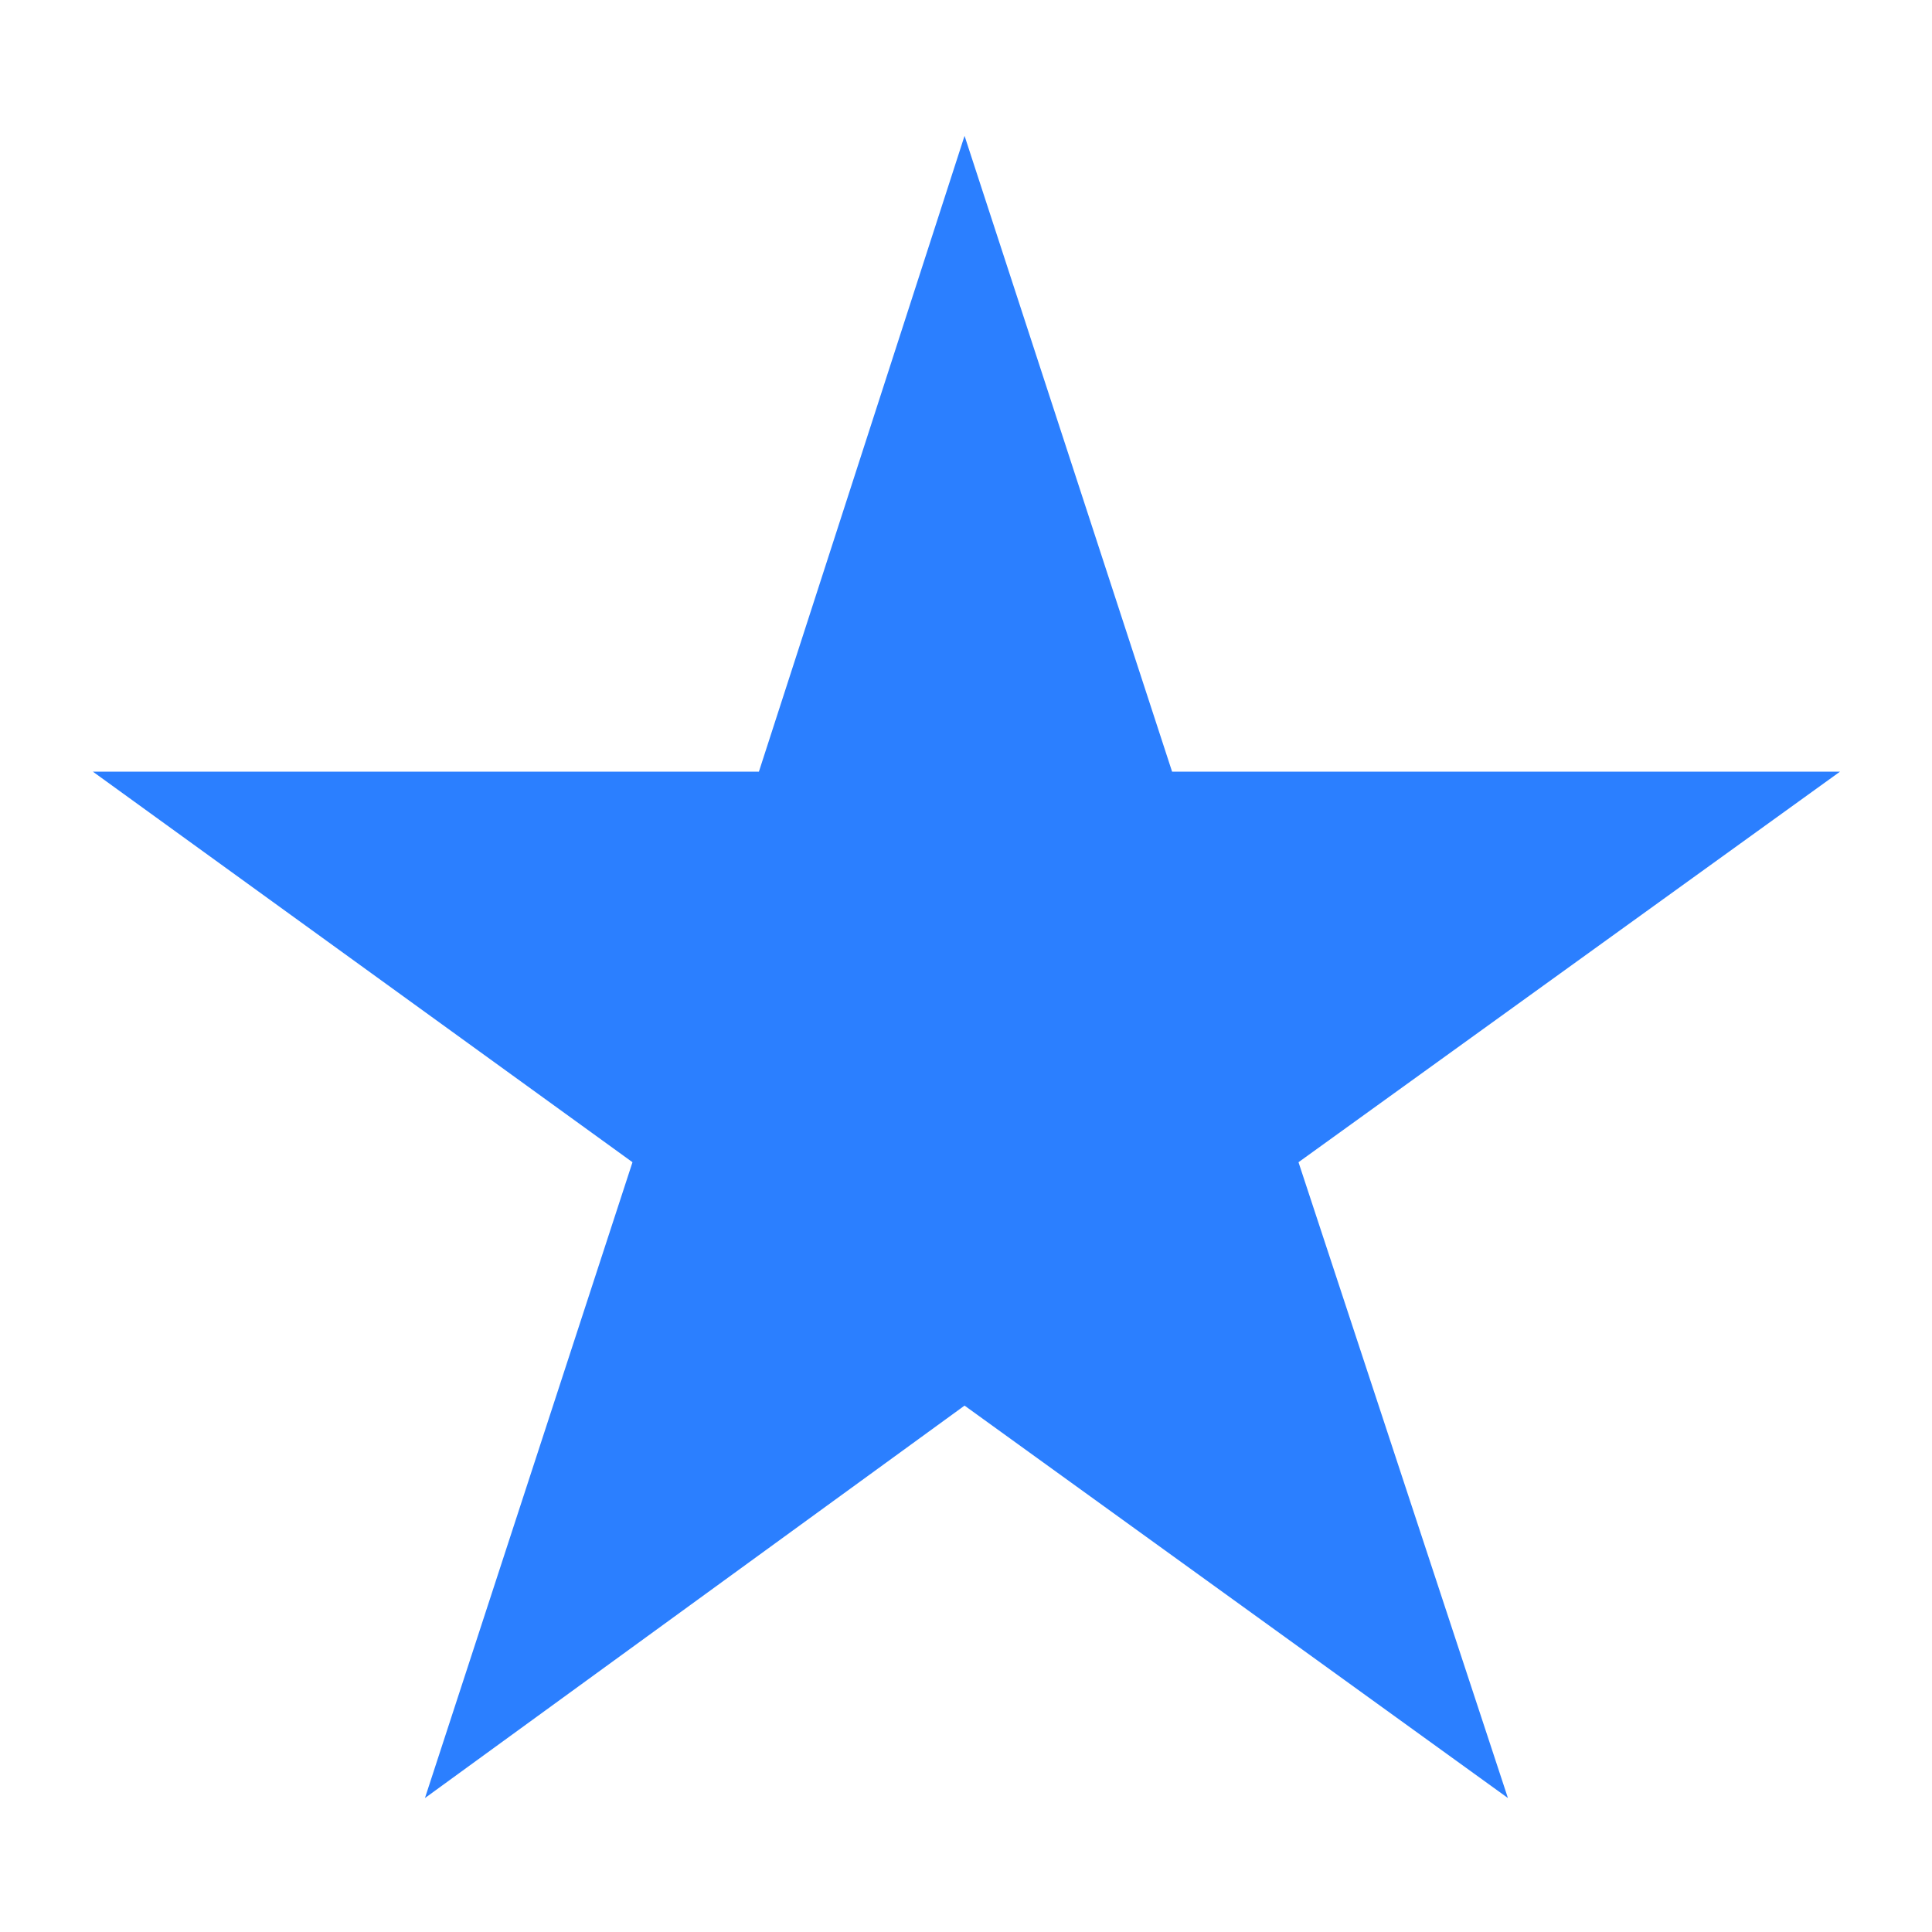
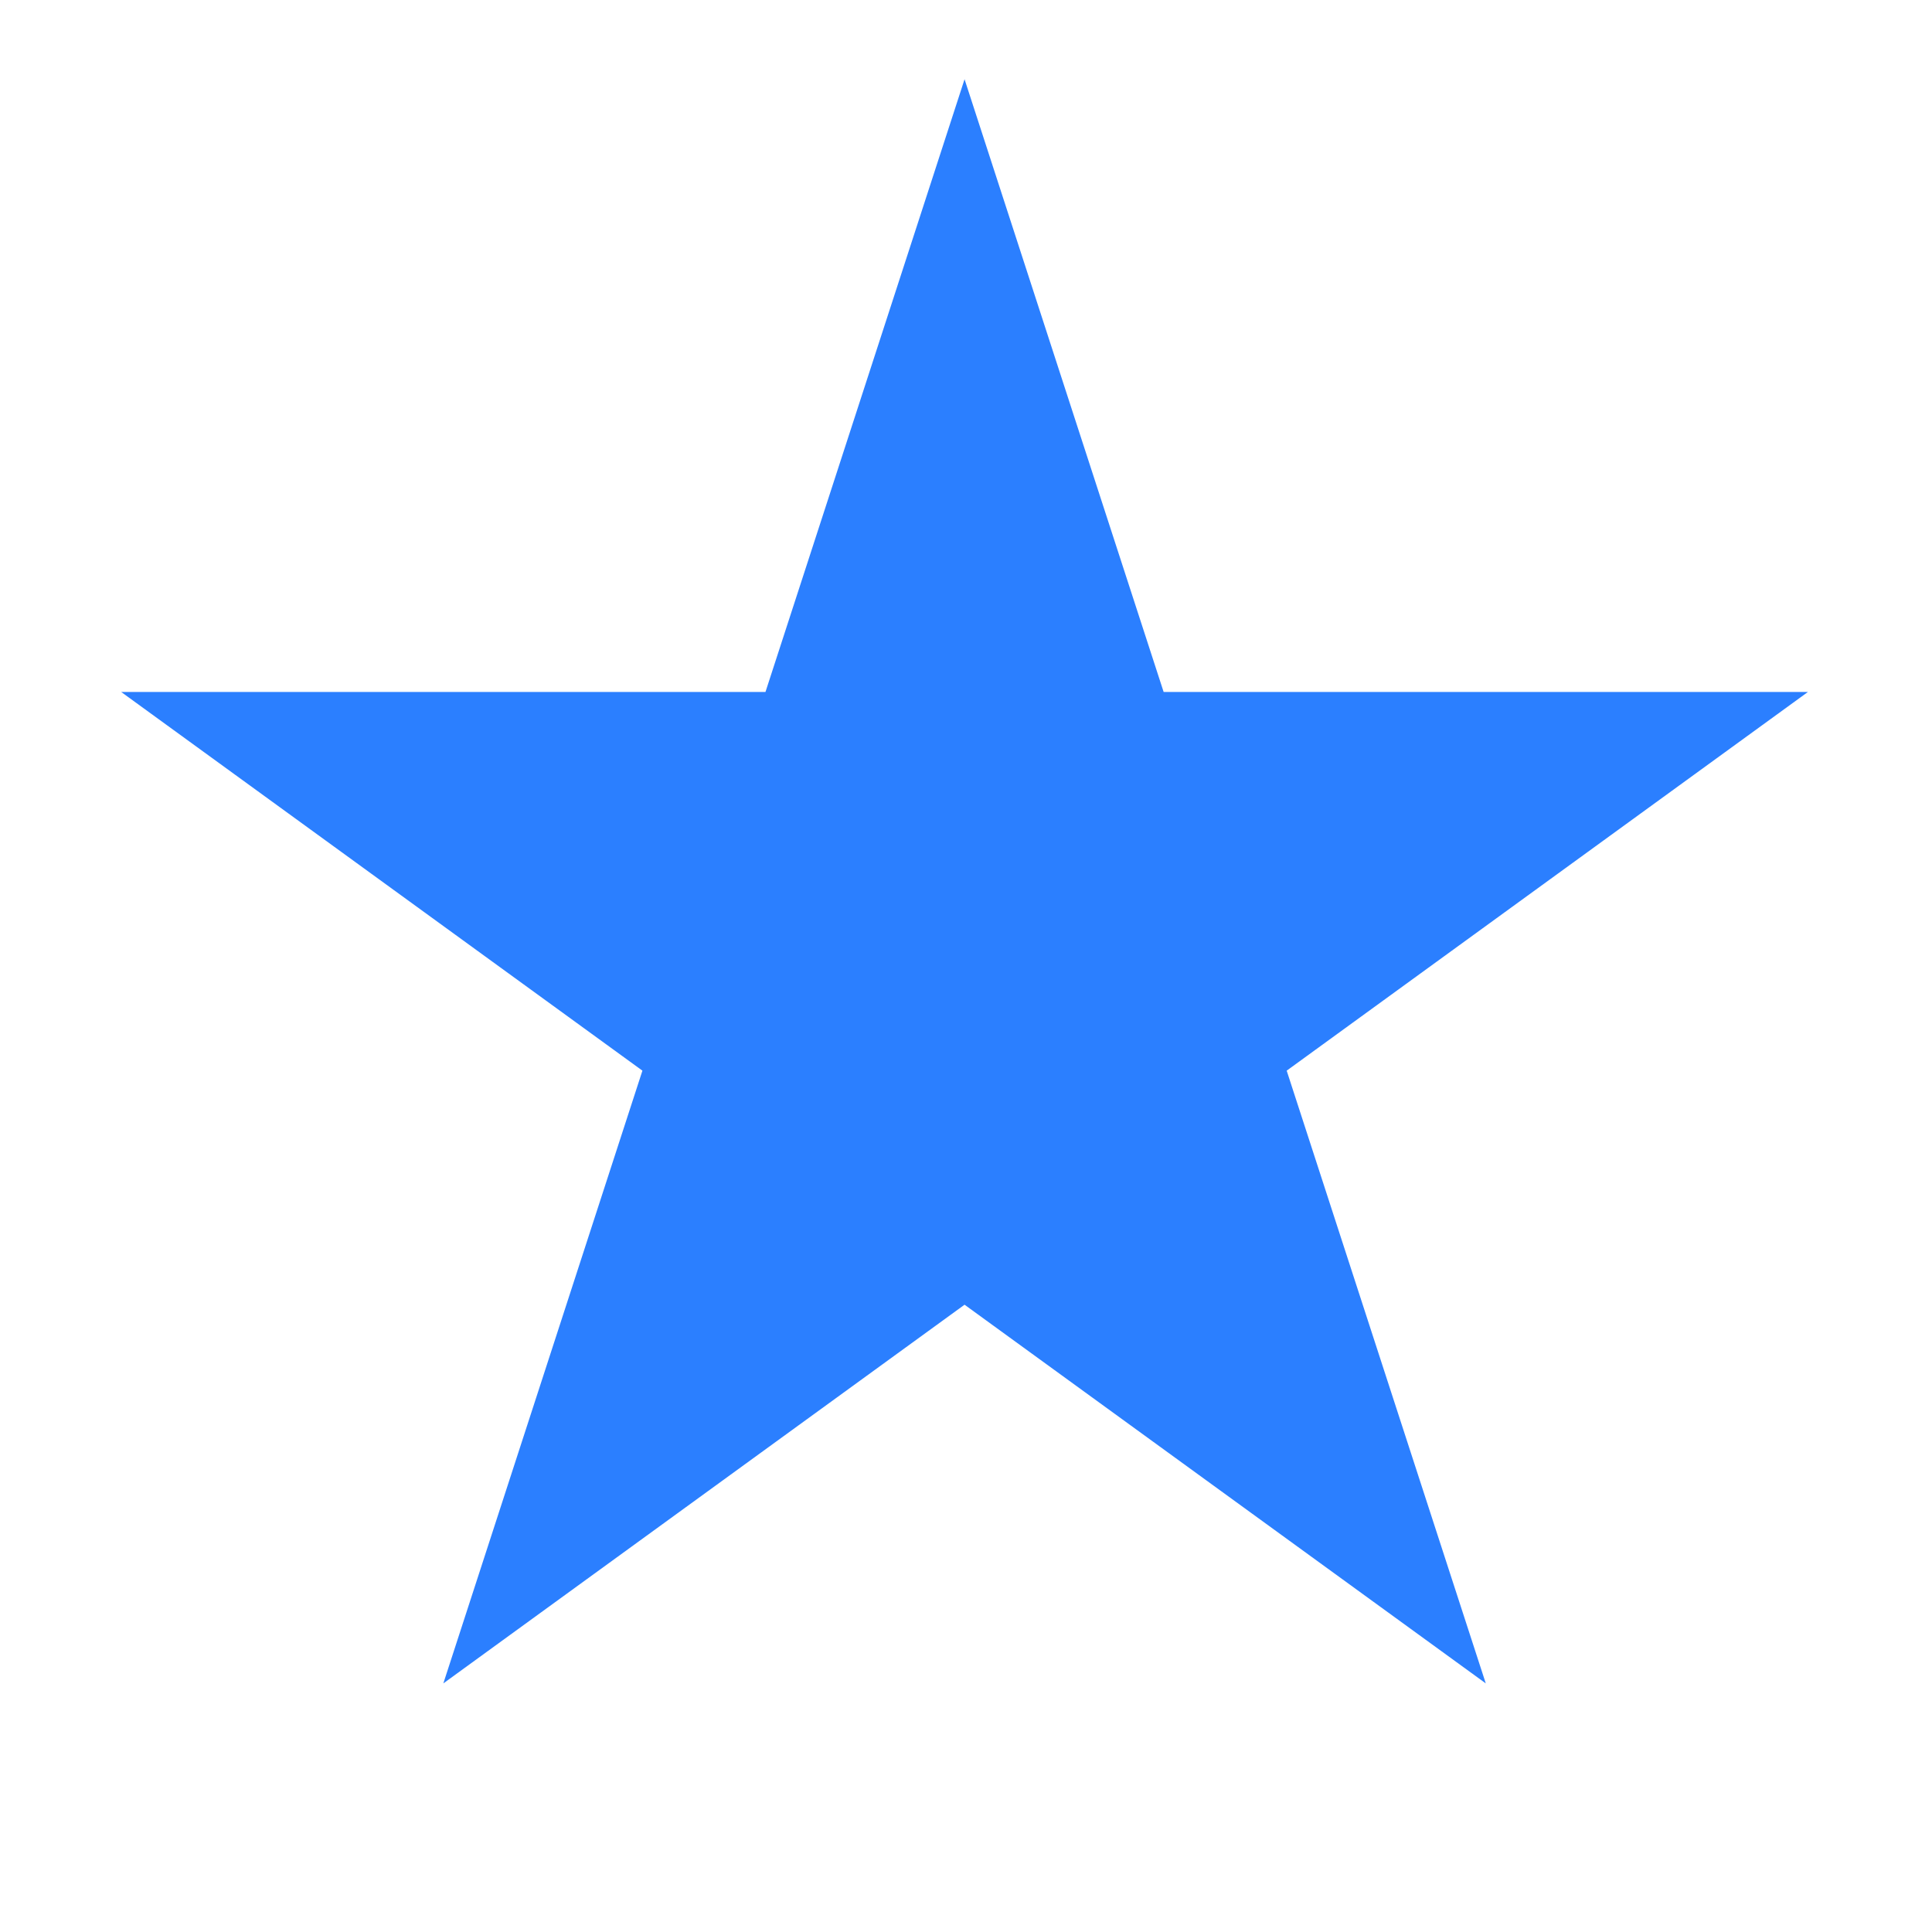
<svg xmlns="http://www.w3.org/2000/svg" width="512" height="512" viewBox="0 0 512 512" fill="none">
-   <path d="M112.617 476.5L167.617 308L24.617 204.5H201.117L255.617 36L310.617 204.5H487.617L344.117 308L399.617 476.5L255.617 372.5L112.617 476.5Z" fill="#2B7FFF" />
+   <path d="M255.617 21L308.378 183.381H479.115L340.986 283.738L393.747 446.119L255.617 345.762L117.488 446.119L170.248 283.738L32.119 183.381H202.856L255.617 21Z" fill="#2B7FFF" />
</svg>
